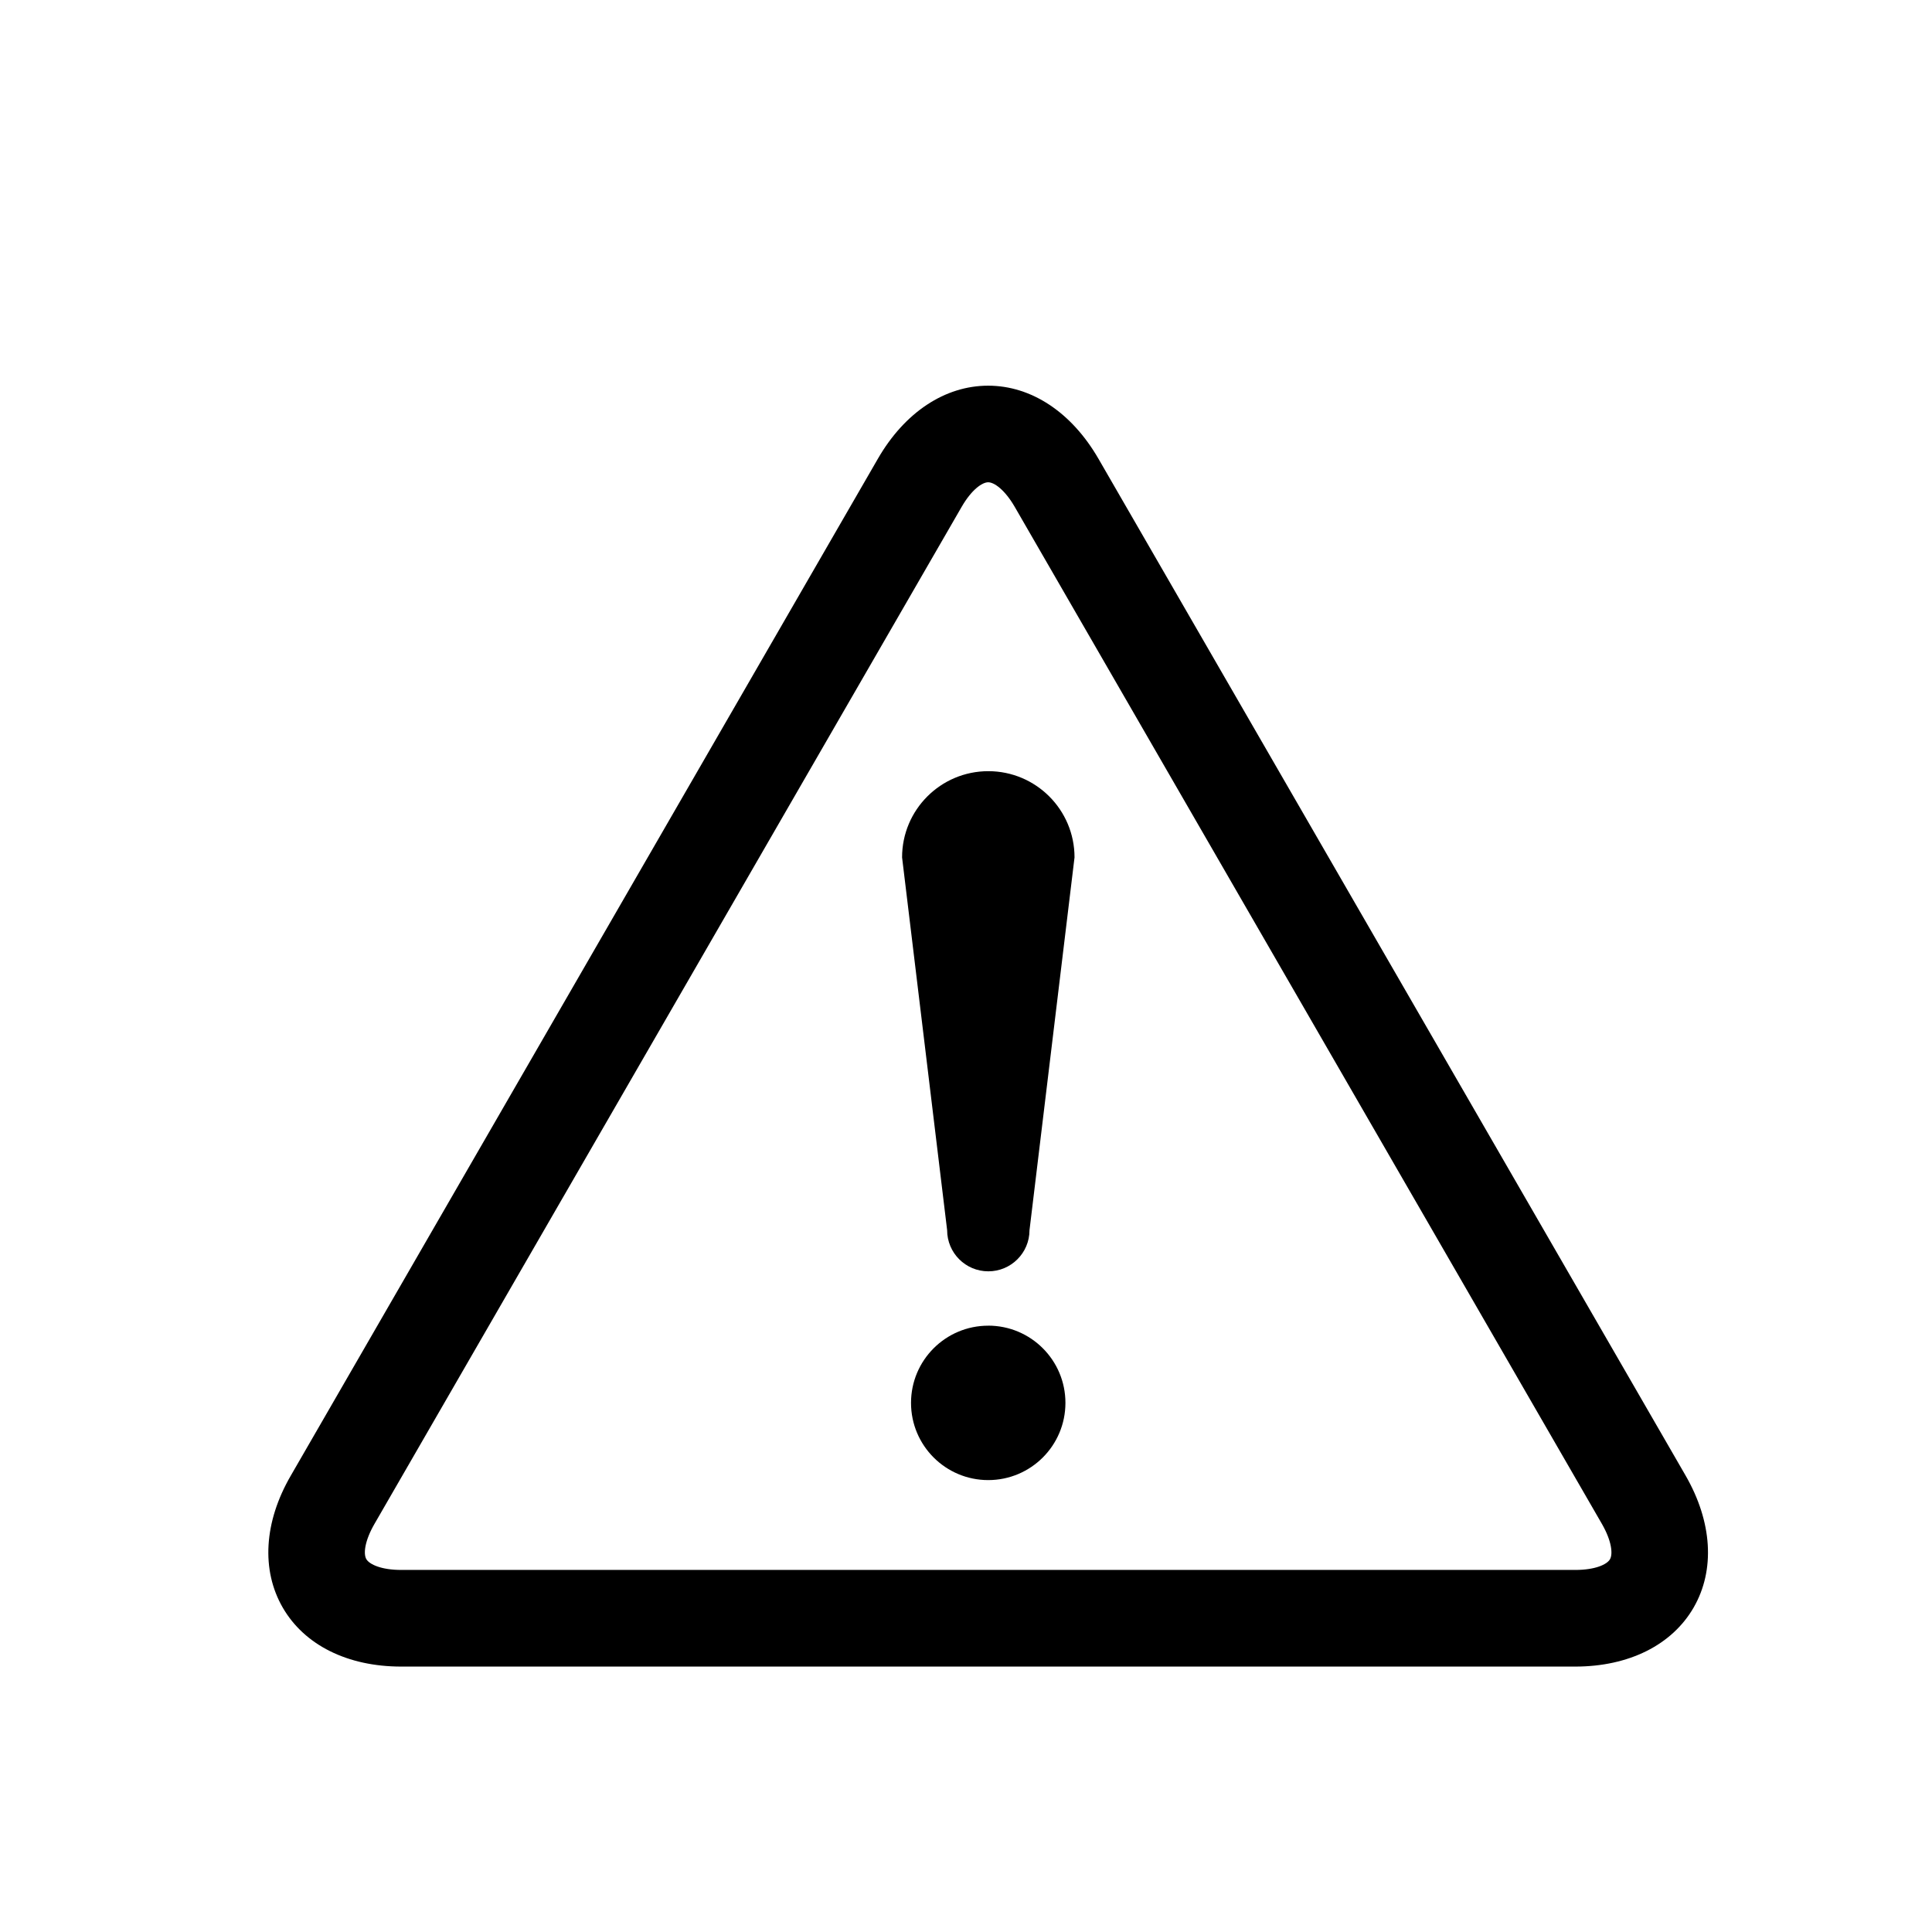
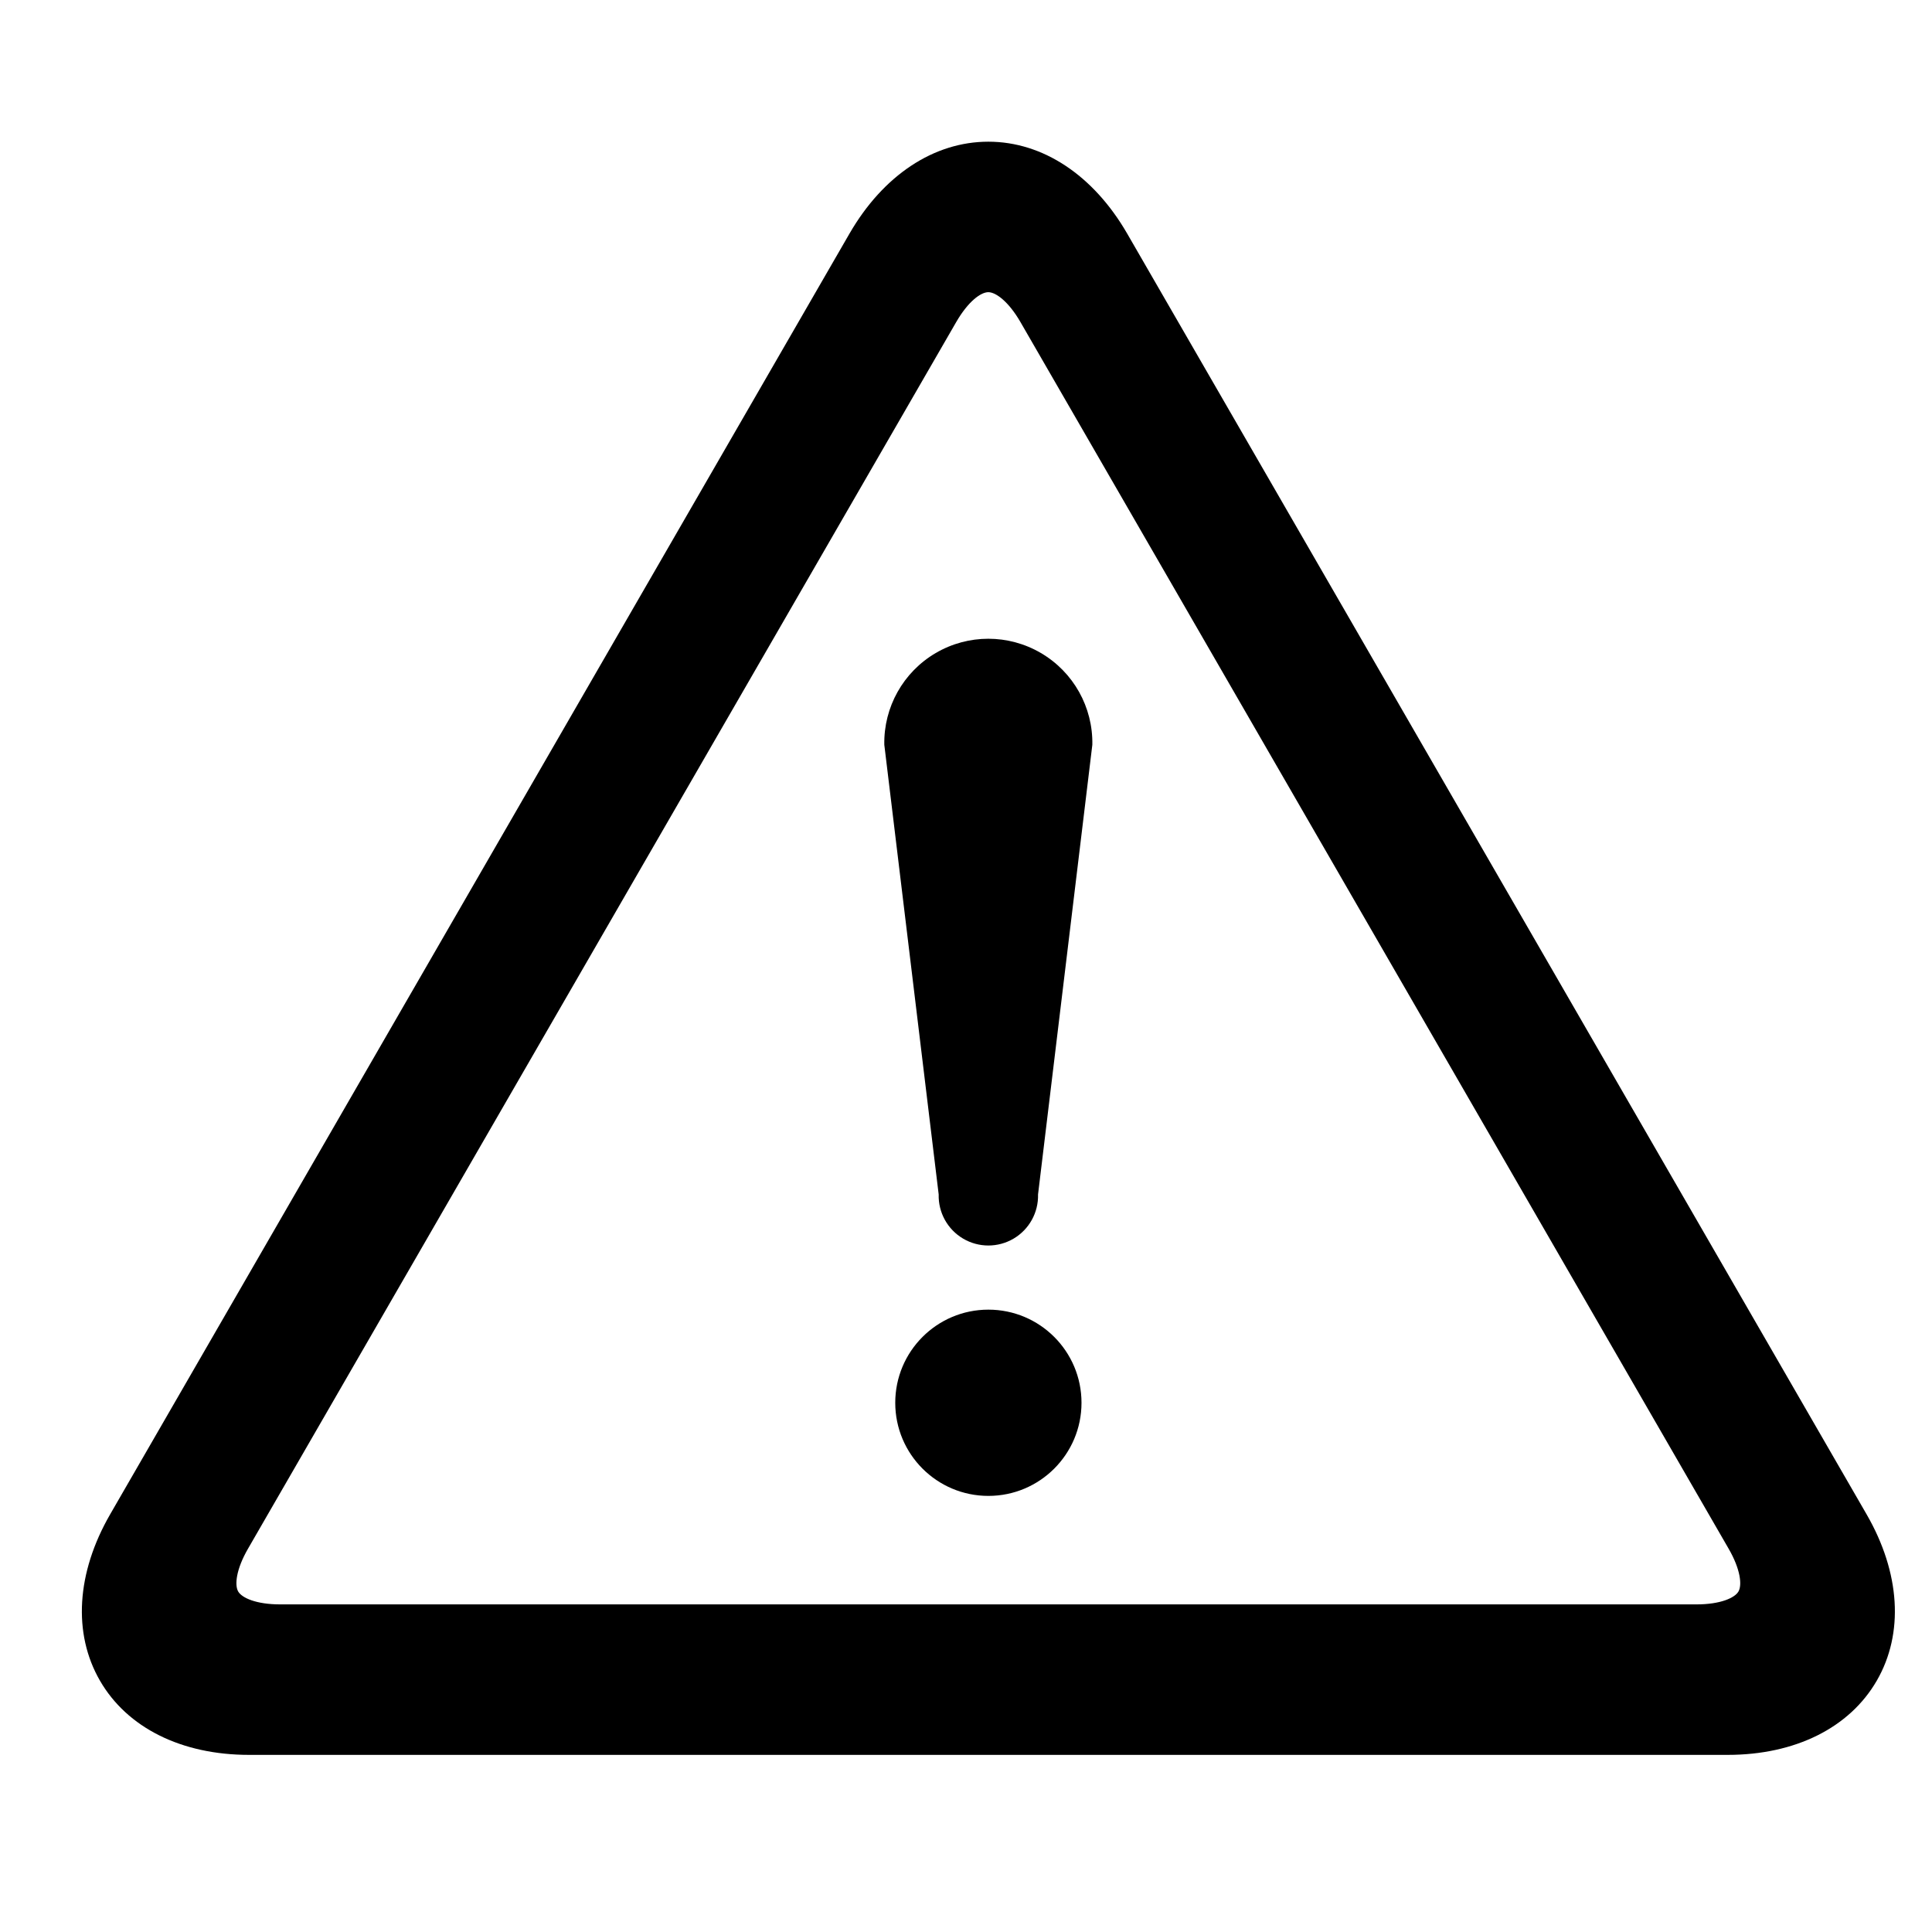
- <svg xmlns="http://www.w3.org/2000/svg" id="63cd0cd5-eda7-48ee-9a5c-8d89a01c69c6" data-name="icons" viewBox="0 0 512 512">
-   <path id="6dcdc194-f6e4-4698-8e22-769ce5084be5" data-name="admin" d="M417.45,441.66H106.31c-14.21,0-25.64-5.7-31.38-15.63s-5-22.69,2.15-35L232.65,121.57c7.1-12.3,17.76-19.36,29.22-19.36s22.12,7.06,29.23,19.36L446.68,391c7.1,12.3,7.89,25.06,2.16,35S431.66,441.66,417.45,441.66ZM261.88,127.81c-1.62,0-4.44,2-7.06,6.56L99.25,403.83c-2.62,4.53-3,8-2.15,9.39s4,2.83,9.21,2.83H417.45c5.23,0,8.4-1.42,9.21-2.83s0.46-4.86-2.15-9.39L268.94,134.37C266.32,129.83,263.5,127.81,261.88,127.81Zm0,223.51a20.46,20.46,0,1,0,20.47,20.46A20.46,20.46,0,0,0,261.88,351.31ZM251,326a10.91,10.91,0,1,0,21.83,0l11.93-98.78a22.85,22.85,0,1,0-45.7,0Z" />
+ <svg xmlns="http://www.w3.org/2000/svg" viewBox="0 0 512 512">
+   <path d="M457.85,465.06H66c-17.89,0-32.3-7.17-39.52-19.68s-6.23-28.57,2.71-44.07L225.11,61.93c8.95-15.49,22.36-24.38,36.81-24.38s27.86,8.89,36.81,24.38L494.66,401.3c8.95,15.49,9.94,31.56,2.72,44.07S475.75,465.06,457.85,465.06ZM261.92,77.43c-2,0-5.35,2.45-8.51,7.91L65.72,410.43c-3.16,5.47-3.58,9.63-2.6,11.33s4.8,3.42,11.11,3.42H449.6c6.31,0,10.13-1.72,11.11-3.42s0.56-5.86-2.6-11.33L270.43,85.35C267.27,79.88,263.88,77.43,261.92,77.43Zm0,269.64a24.68,24.68,0,1,0,24.69,24.68A24.68,24.68,0,0,0,261.92,347.07Zm-13.16-30.53a13.17,13.17,0,1,0,26.33,0l14.39-119.17a27.57,27.57,0,1,0-55.13,0Z" />
</svg>
